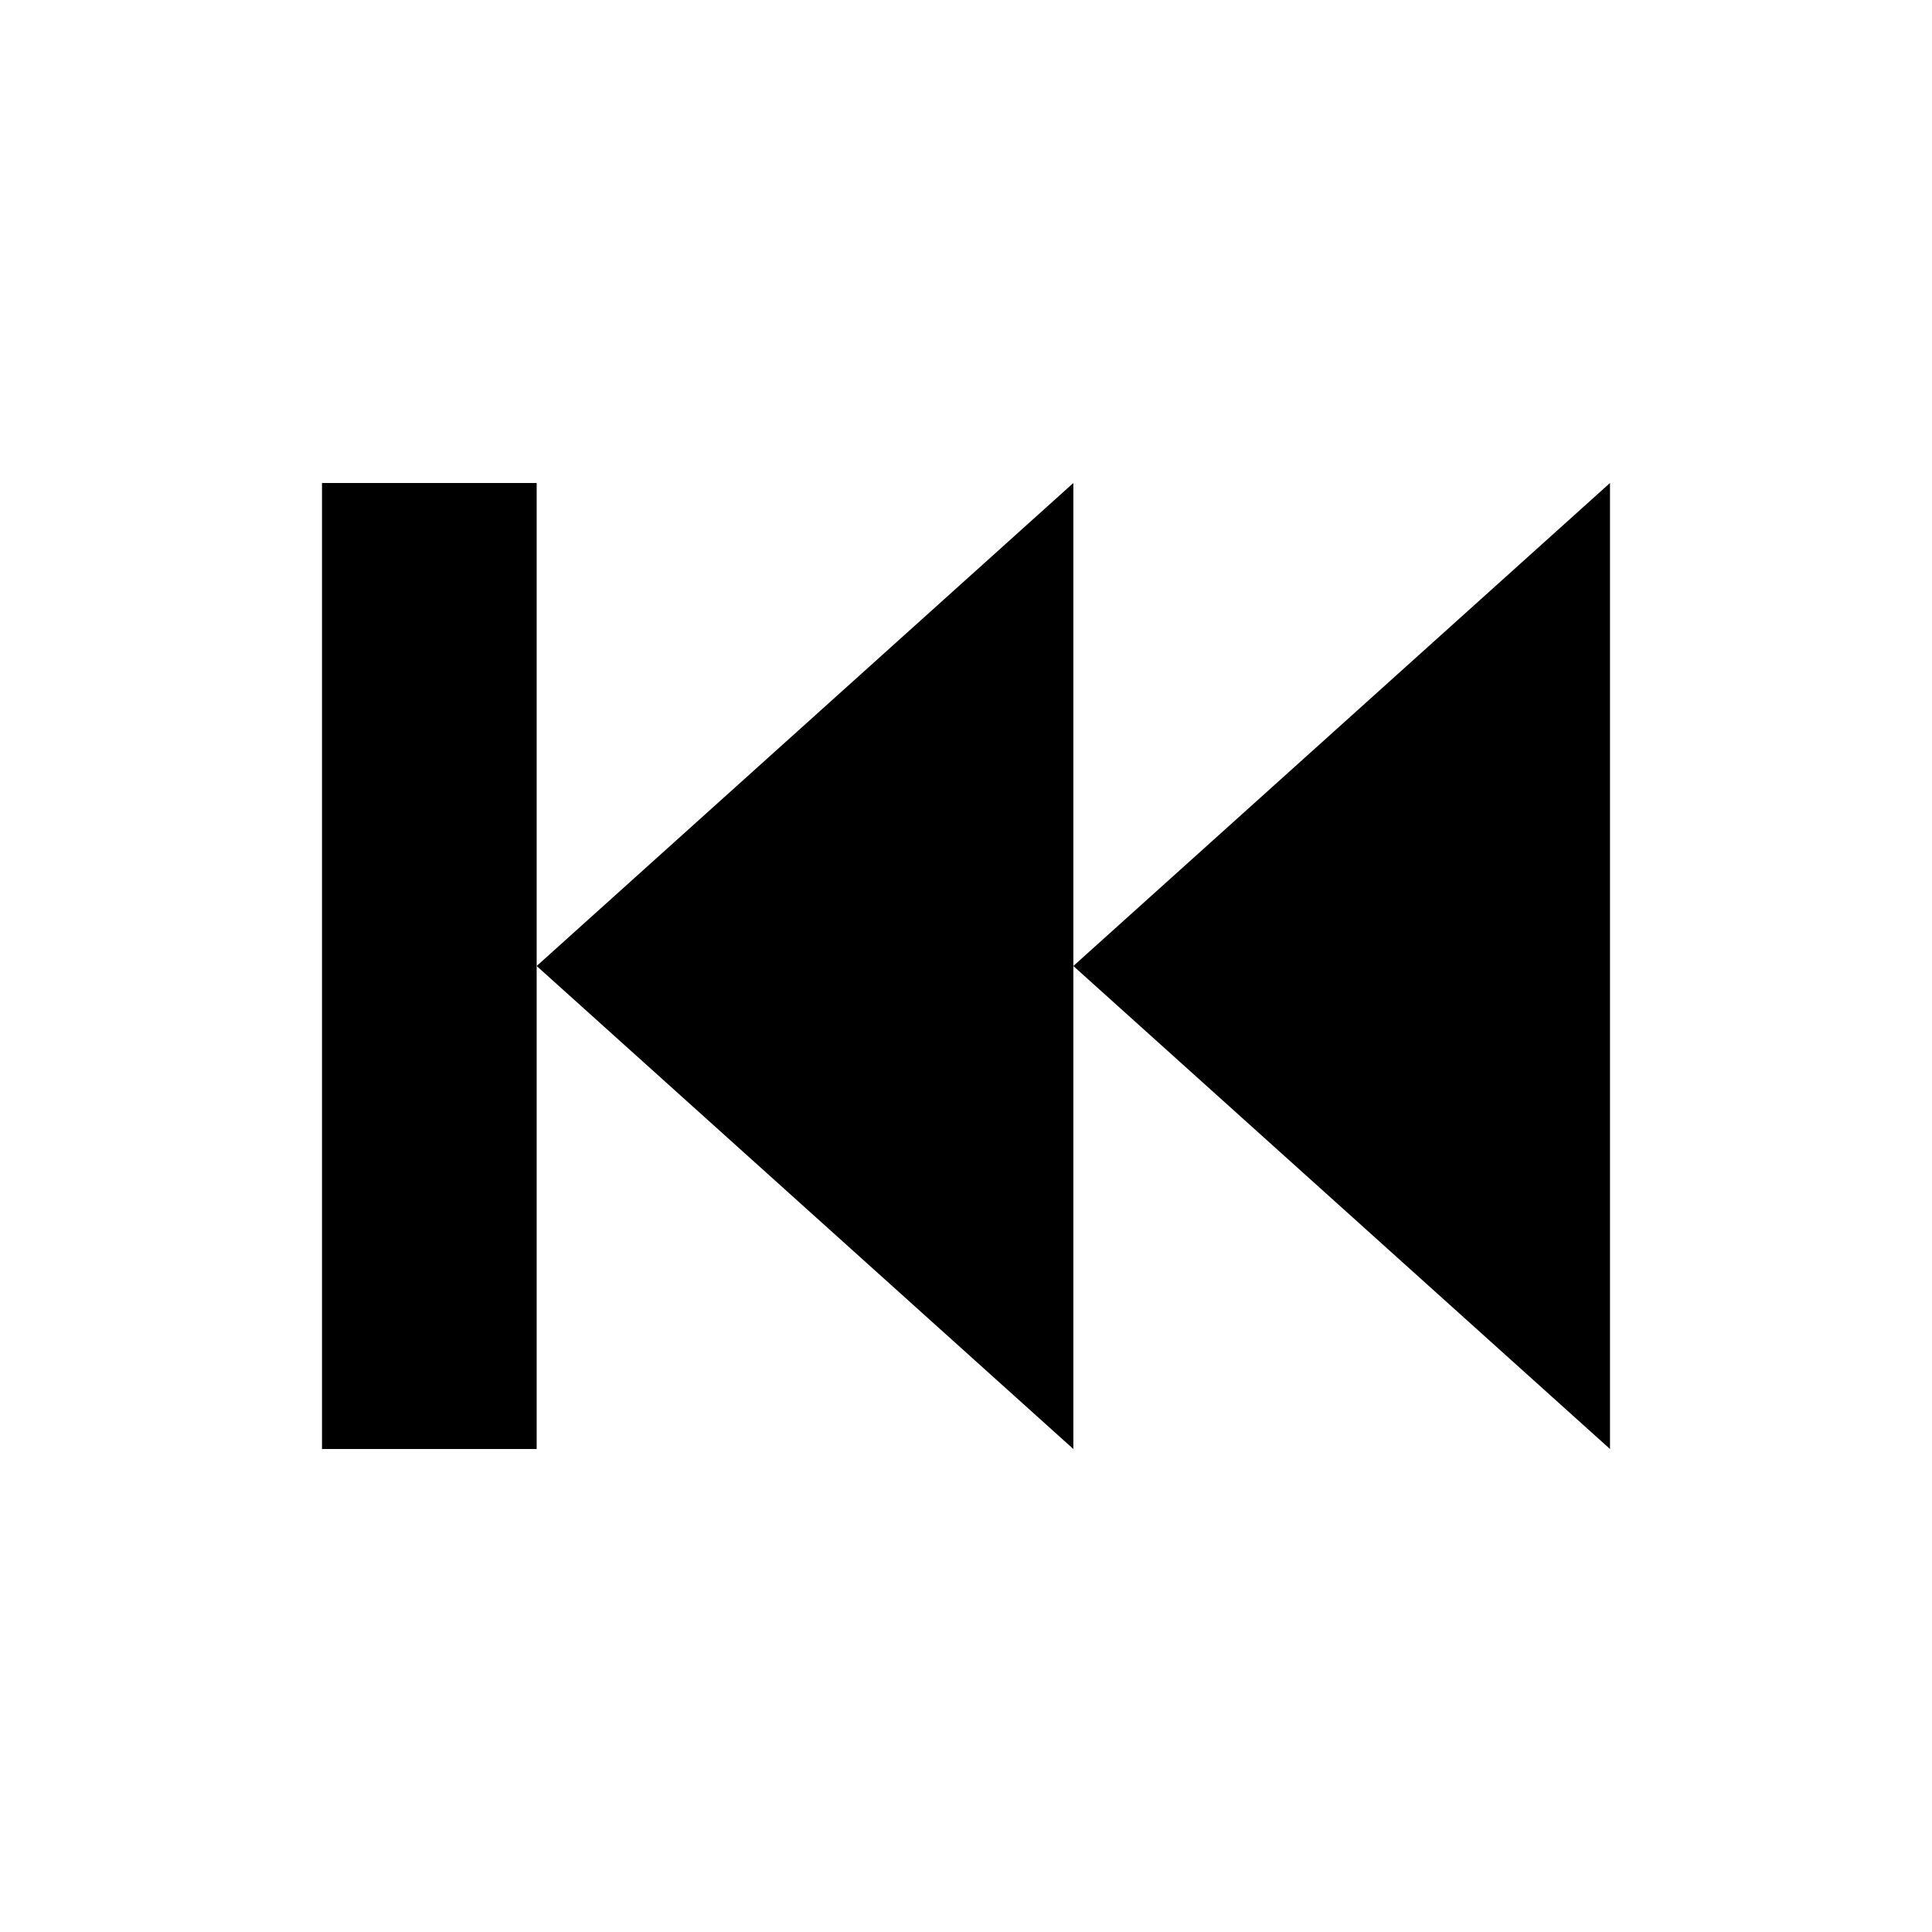
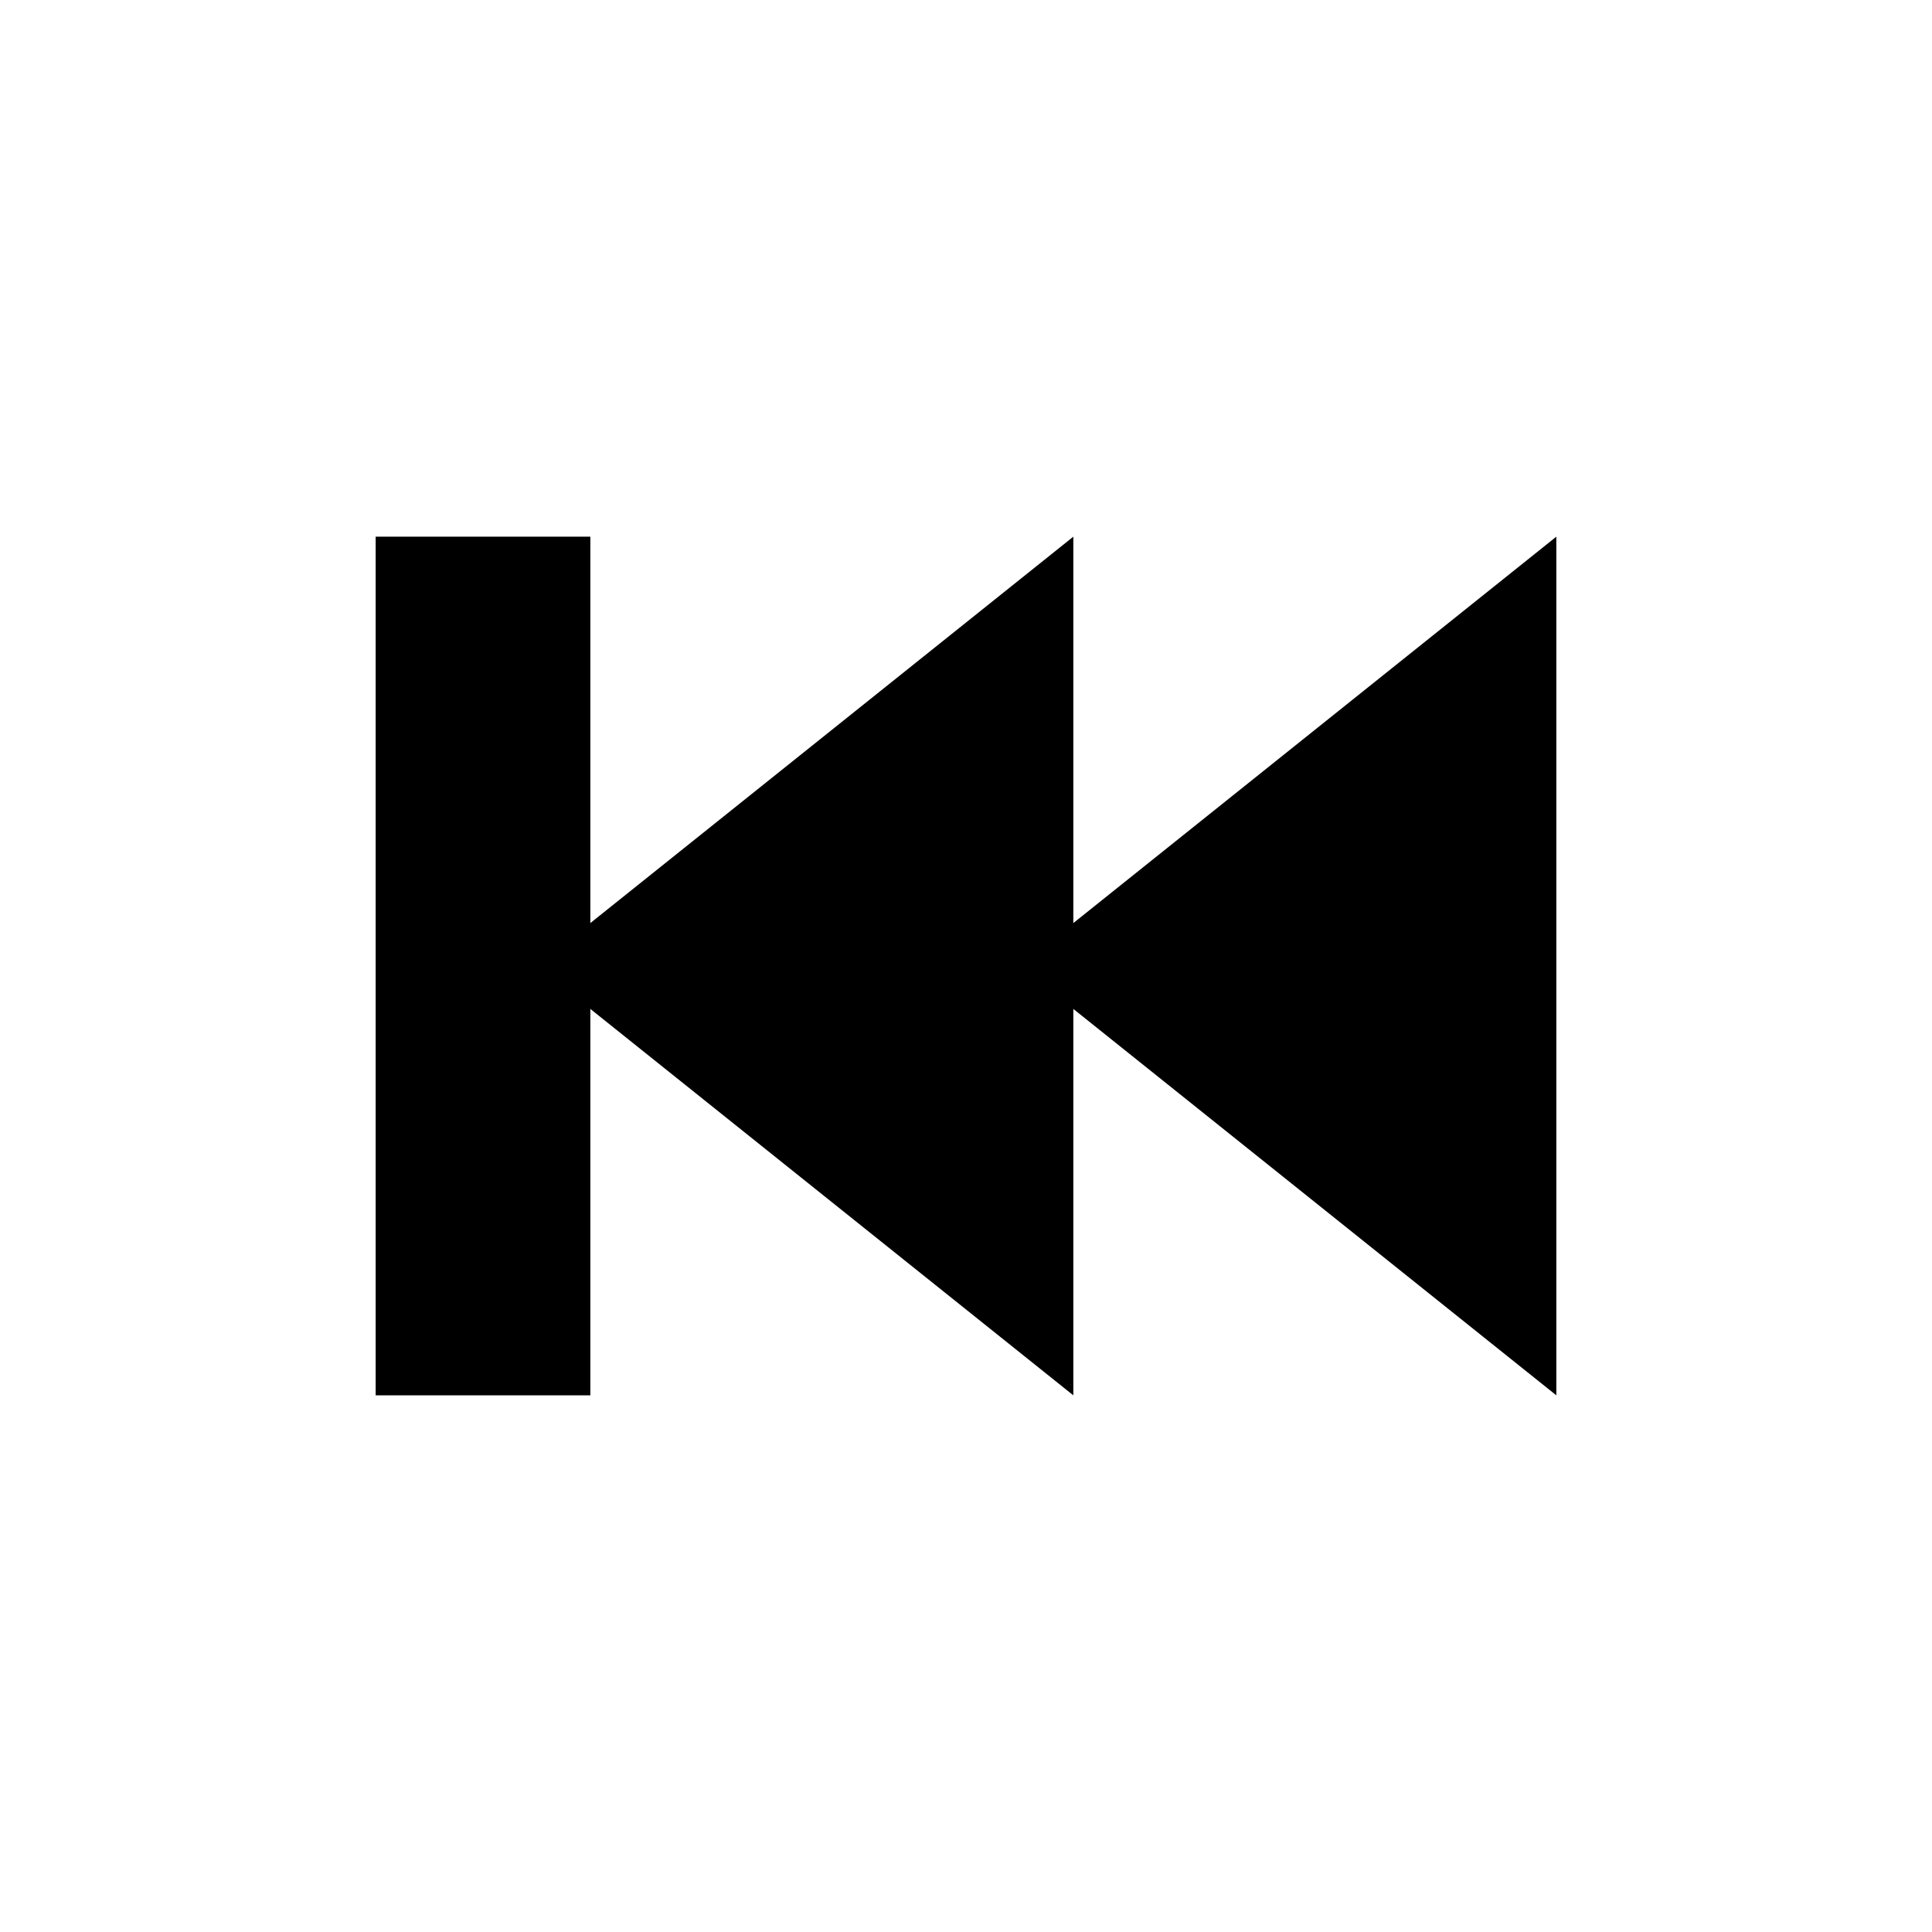
<svg xmlns="http://www.w3.org/2000/svg" width="36" height="36" viewBox="0 0 36 36">
  <g transform="rotate(180 18 18)">
-     <path d="M6 9 v18 l10 -9 z" />
-     <path d="M16 9 v18 l10 -9 z" />
-     <path d="M26 9 v18 h4 v-18 z" />
+     <path d="M7 10 v16 l10 -8 z" />
+     <path d="M16 10 v16 l10 -8 z" />
+     <path d="M25 10 v16 h4 v-16 z" />
  </g>
</svg>
